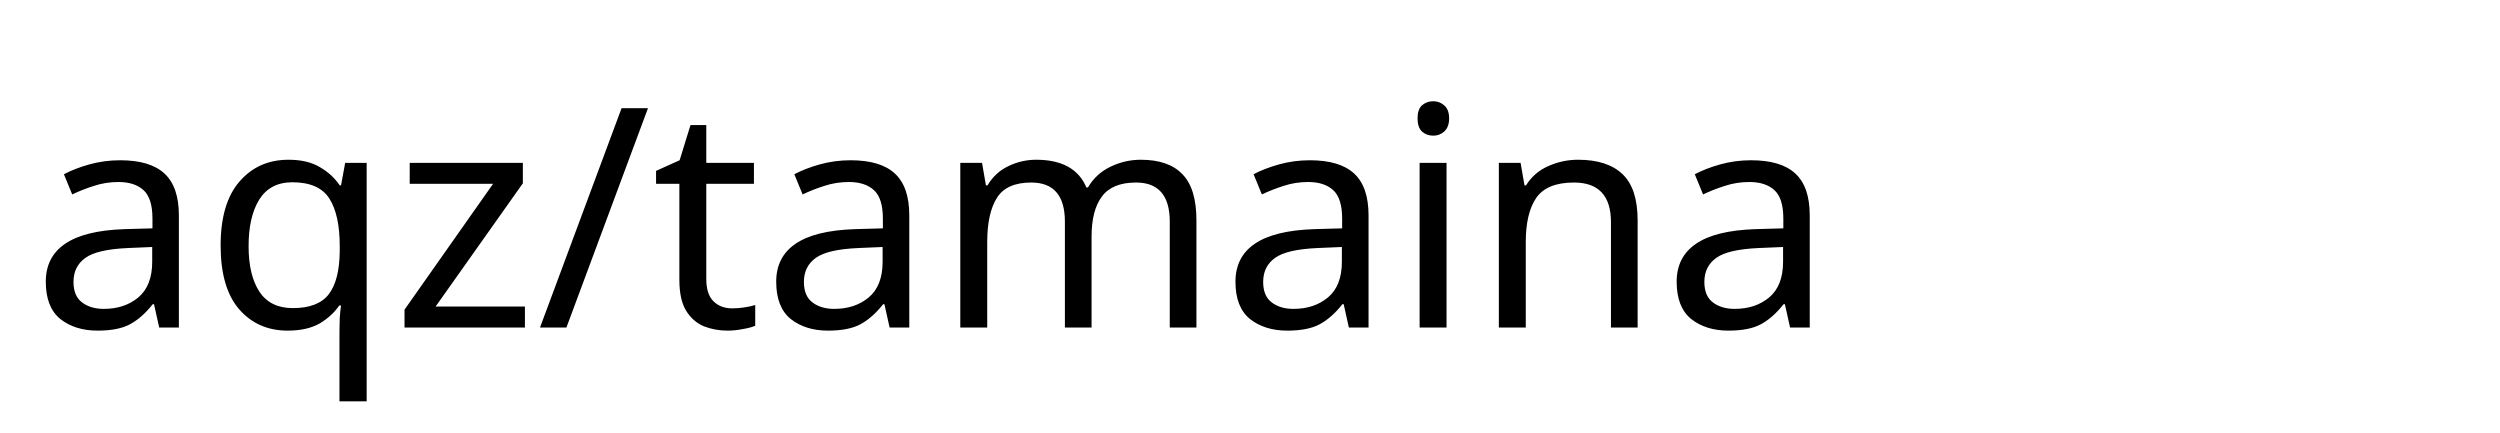
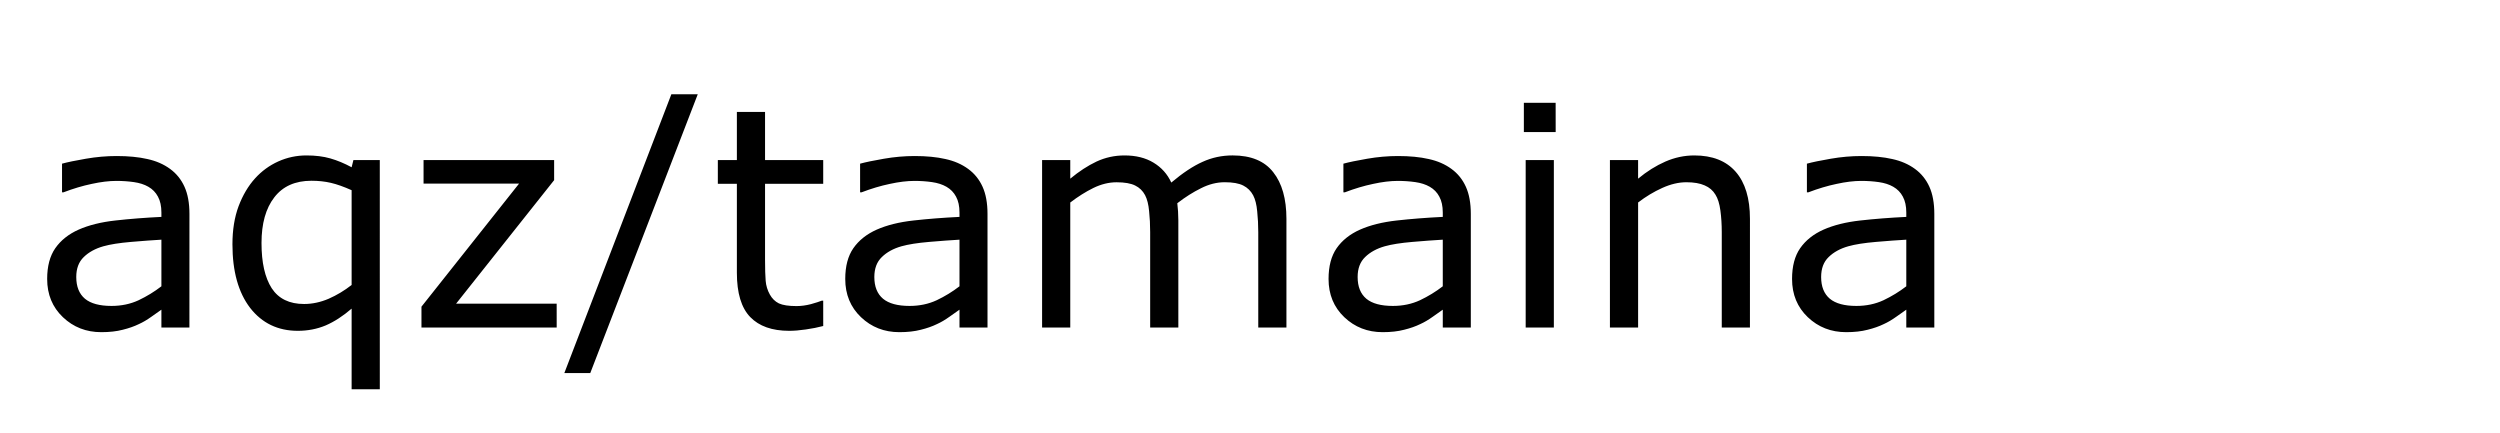
- <svg xmlns="http://www.w3.org/2000/svg" width="570.207" height="98.706" viewBox="0 0 150.867 26.116">
-   <text style="line-height:62.621px;-inkscape-font-specification:'Nu Hanafudaya'" x="36.219" y="72.21" font-weight="400" font-size="18.527" font-family="Nu Hanafudaya" letter-spacing="0" word-spacing="0" stroke-width=".265" transform="translate(-34.315 -52.446)">
-     <tspan x="36.219" y="72.21" style="-inkscape-font-specification:'Nu Hanafudaya'">aqz/tamaina</tspan>
-   </text>
+ <svg xmlns="http://www.w3.org/2000/svg" viewBox="0 0 150.867 26.116" height="98.706" width="570.207">
+   <g style="line-height:62.621px;-inkscape-font-specification:'Nu Hanafudaya'" aria-label="aqz/tamaina" font-weight="400" font-size="18.527" font-family="Nu Hanafudaya" letter-spacing="0" word-spacing="0" stroke-width=".265">
+     <path style="-inkscape-font-specification:'Nu Hanafudaya'" d="M11.43 19.765H9.74v-1.077q-.226.154-.615.434-.38.272-.742.435-.425.208-.977.343-.552.145-1.294.145-1.366 0-2.316-.904-.95-.905-.95-2.307 0-1.15.49-1.855.497-.714 1.41-1.122.923-.407 2.217-.551 1.293-.145 2.777-.217v-.263q0-.579-.208-.959-.2-.38-.58-.597-.361-.208-.868-.28-.506-.073-1.058-.073-.67 0-1.493.181-.823.172-1.7.507h-.09V9.877q.497-.136 1.438-.298.94-.163 1.854-.163 1.068 0 1.855.18.796.173 1.375.598.57.416.868 1.076.299.66.299 1.638zM9.74 17.277v-2.813q-.778.045-1.837.135-1.049.09-1.664.263-.733.208-1.185.651-.452.434-.452 1.203 0 .869.524 1.312.525.434 1.601.434.896 0 1.638-.344.742-.353 1.375-.841zM22.92 23.492h-1.701v-4.867q-.787.678-1.565 1.013-.778.326-1.683.326-1.8 0-2.877-1.384-1.067-1.393-1.067-3.836 0-1.303.37-2.298.38-1.004.996-1.682.597-.66 1.402-1.023.805-.361 1.7-.361.815 0 1.44.18.632.181 1.284.534l.108-.434h1.592zm-1.701-6.296v-5.718q-.706-.316-1.249-.443-.542-.127-1.176-.127-1.474 0-2.243 1.004-.77.996-.77 2.75 0 1.774.616 2.733.624.95 1.954.95.742 0 1.484-.317.741-.326 1.384-.832zM33.594 19.765h-8.16v-1.258l5.89-7.427H25.56V9.66h7.88v1.212l-5.917 7.454h6.07zM42.107 5.689L35.62 22.515h-1.565l6.459-16.826zM49.679 19.674q-.48.127-1.05.208-.56.082-1.004.082-1.547 0-2.352-.832-.805-.833-.805-2.67V11.09h-1.149V9.66h1.149V6.756h1.7V9.66h3.51v1.43h-3.51v4.604q0 .796.037 1.248.036.444.253.833.2.361.543.533.353.163 1.067.163.417 0 .869-.117.452-.127.651-.209h.09zM59.593 19.765h-1.691v-1.077q-.226.154-.615.434-.38.272-.742.435-.425.208-.977.343-.552.145-1.294.145-1.366 0-2.316-.904-.95-.905-.95-2.307 0-1.15.489-1.855.497-.714 1.411-1.122.923-.407 2.217-.551 1.293-.145 2.777-.217v-.263q0-.579-.208-.959-.2-.38-.58-.597-.361-.208-.868-.28-.506-.073-1.058-.073-.67 0-1.493.181-.823.172-1.7.507h-.091V9.877q.498-.136 1.438-.298.941-.163 1.855-.163 1.067 0 1.854.18.796.173 1.375.598.57.416.869 1.076.298.66.298 1.638zm-1.691-2.488v-2.813q-.778.045-1.837.135-1.049.09-1.664.263-.733.208-1.185.651-.453.434-.453 1.203 0 .869.525 1.312.525.434 1.601.434.896 0 1.638-.344.742-.353 1.375-.841zM77.632 19.765h-1.7V14.01q0-.651-.064-1.257-.054-.606-.244-.968-.208-.39-.597-.588-.39-.2-1.122-.2-.715 0-1.43.363-.714.352-1.429.904.027.208.045.489.018.271.018.543v6.468h-1.7V14.01q0-.67-.064-1.266-.054-.606-.244-.968-.208-.39-.597-.58Q68.115 11 67.382 11q-.696 0-1.402.344-.696.343-1.393.877v7.545h-1.7V9.66h1.7v1.122q.796-.66 1.583-1.032.796-.37 1.692-.37 1.031 0 1.746.434.723.434 1.076 1.203 1.032-.869 1.882-1.248.85-.39 1.818-.39 1.665 0 2.452 1.014.796 1.004.796 2.813zM88.759 19.765h-1.692v-1.077q-.226.154-.615.434-.38.272-.742.435-.425.208-.977.343-.552.145-1.293.145-1.366 0-2.316-.904-.95-.905-.95-2.307 0-1.15.488-1.855.498-.714 1.412-1.122.922-.407 2.216-.551 1.294-.145 2.777-.217v-.263q0-.579-.208-.959-.199-.38-.579-.597-.362-.208-.868-.28-.507-.073-1.059-.073-.67 0-1.492.181-.824.172-1.701.507h-.09V9.877q.497-.136 1.438-.298.94-.163 1.854-.163 1.068 0 1.855.18.796.173 1.375.598.57.416.868 1.076.299.66.299 1.638zm-1.692-2.488v-2.813q-.778.045-1.836.135-1.05.09-1.665.263-.732.208-1.185.651-.452.434-.452 1.203 0 .869.525 1.312.524.434 1.6.434.896 0 1.638-.344.742-.353 1.375-.841zM93.88 7.968H91.96V6.204h1.918zm-.11 11.797h-1.7V9.66h1.7zM105.603 19.765h-1.7V14.01q0-.696-.082-1.302-.081-.616-.298-.96-.227-.38-.652-.56-.425-.19-1.103-.19-.697 0-1.457.344-.76.343-1.456.877v7.545h-1.701V9.66h1.7v1.122q.797-.66 1.647-1.032.85-.37 1.746-.37 1.637 0 2.497.986.86.986.86 2.84zM116.73 19.765h-1.691v-1.077q-.227.154-.616.434-.38.272-.741.435-.426.208-.977.343-.552.145-1.294.145-1.366 0-2.316-.904-.95-.905-.95-2.307 0-1.15.489-1.855.497-.714 1.411-1.122.923-.407 2.216-.551 1.294-.145 2.778-.217v-.263q0-.579-.208-.959-.2-.38-.58-.597-.361-.208-.868-.28-.506-.073-1.058-.073-.67 0-1.493.181-.823.172-1.7.507h-.091V9.877q.497-.136 1.438-.298.941-.163 1.855-.163 1.067 0 1.854.18.796.173 1.375.598.57.416.869 1.076.298.66.298 1.638zm-1.691-2.488v-2.813q-.778.045-1.837.135-1.05.09-1.664.263-.733.208-1.185.651-.453.434-.453 1.203 0 .869.525 1.312.525.434 1.601.434.896 0 1.638-.344.741-.353 1.375-.841z" />
+   </g>
</svg>
